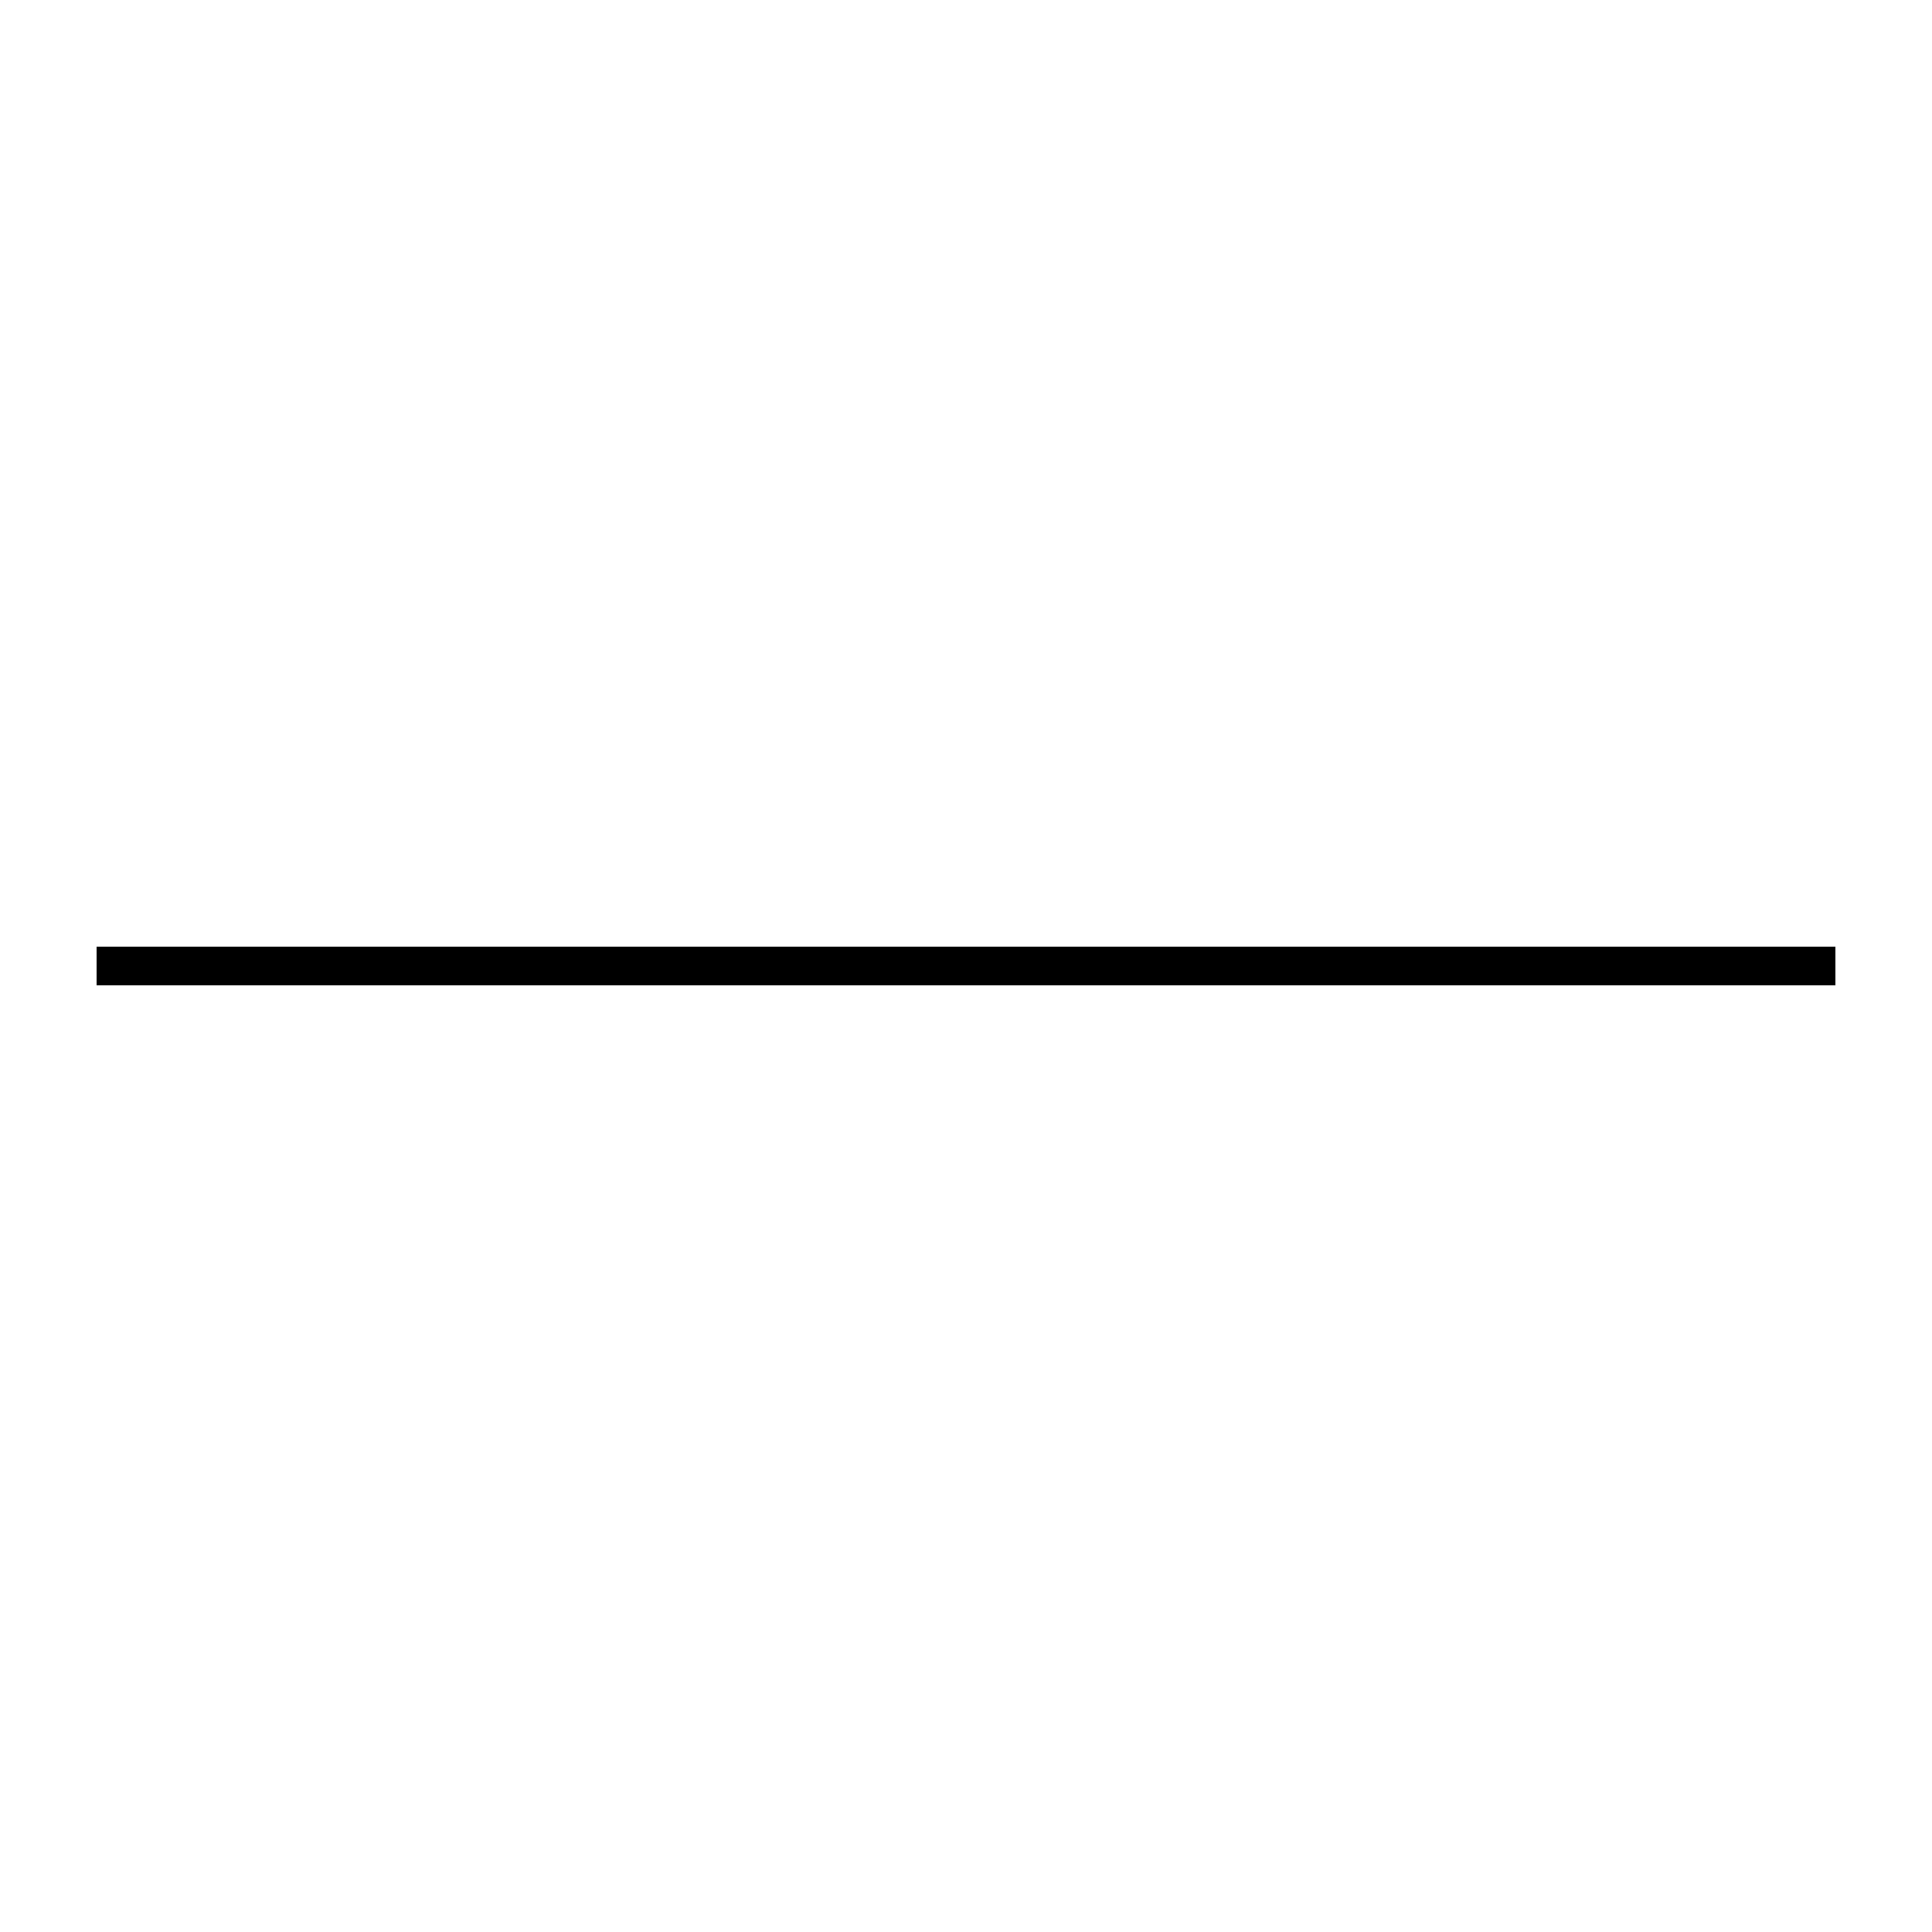
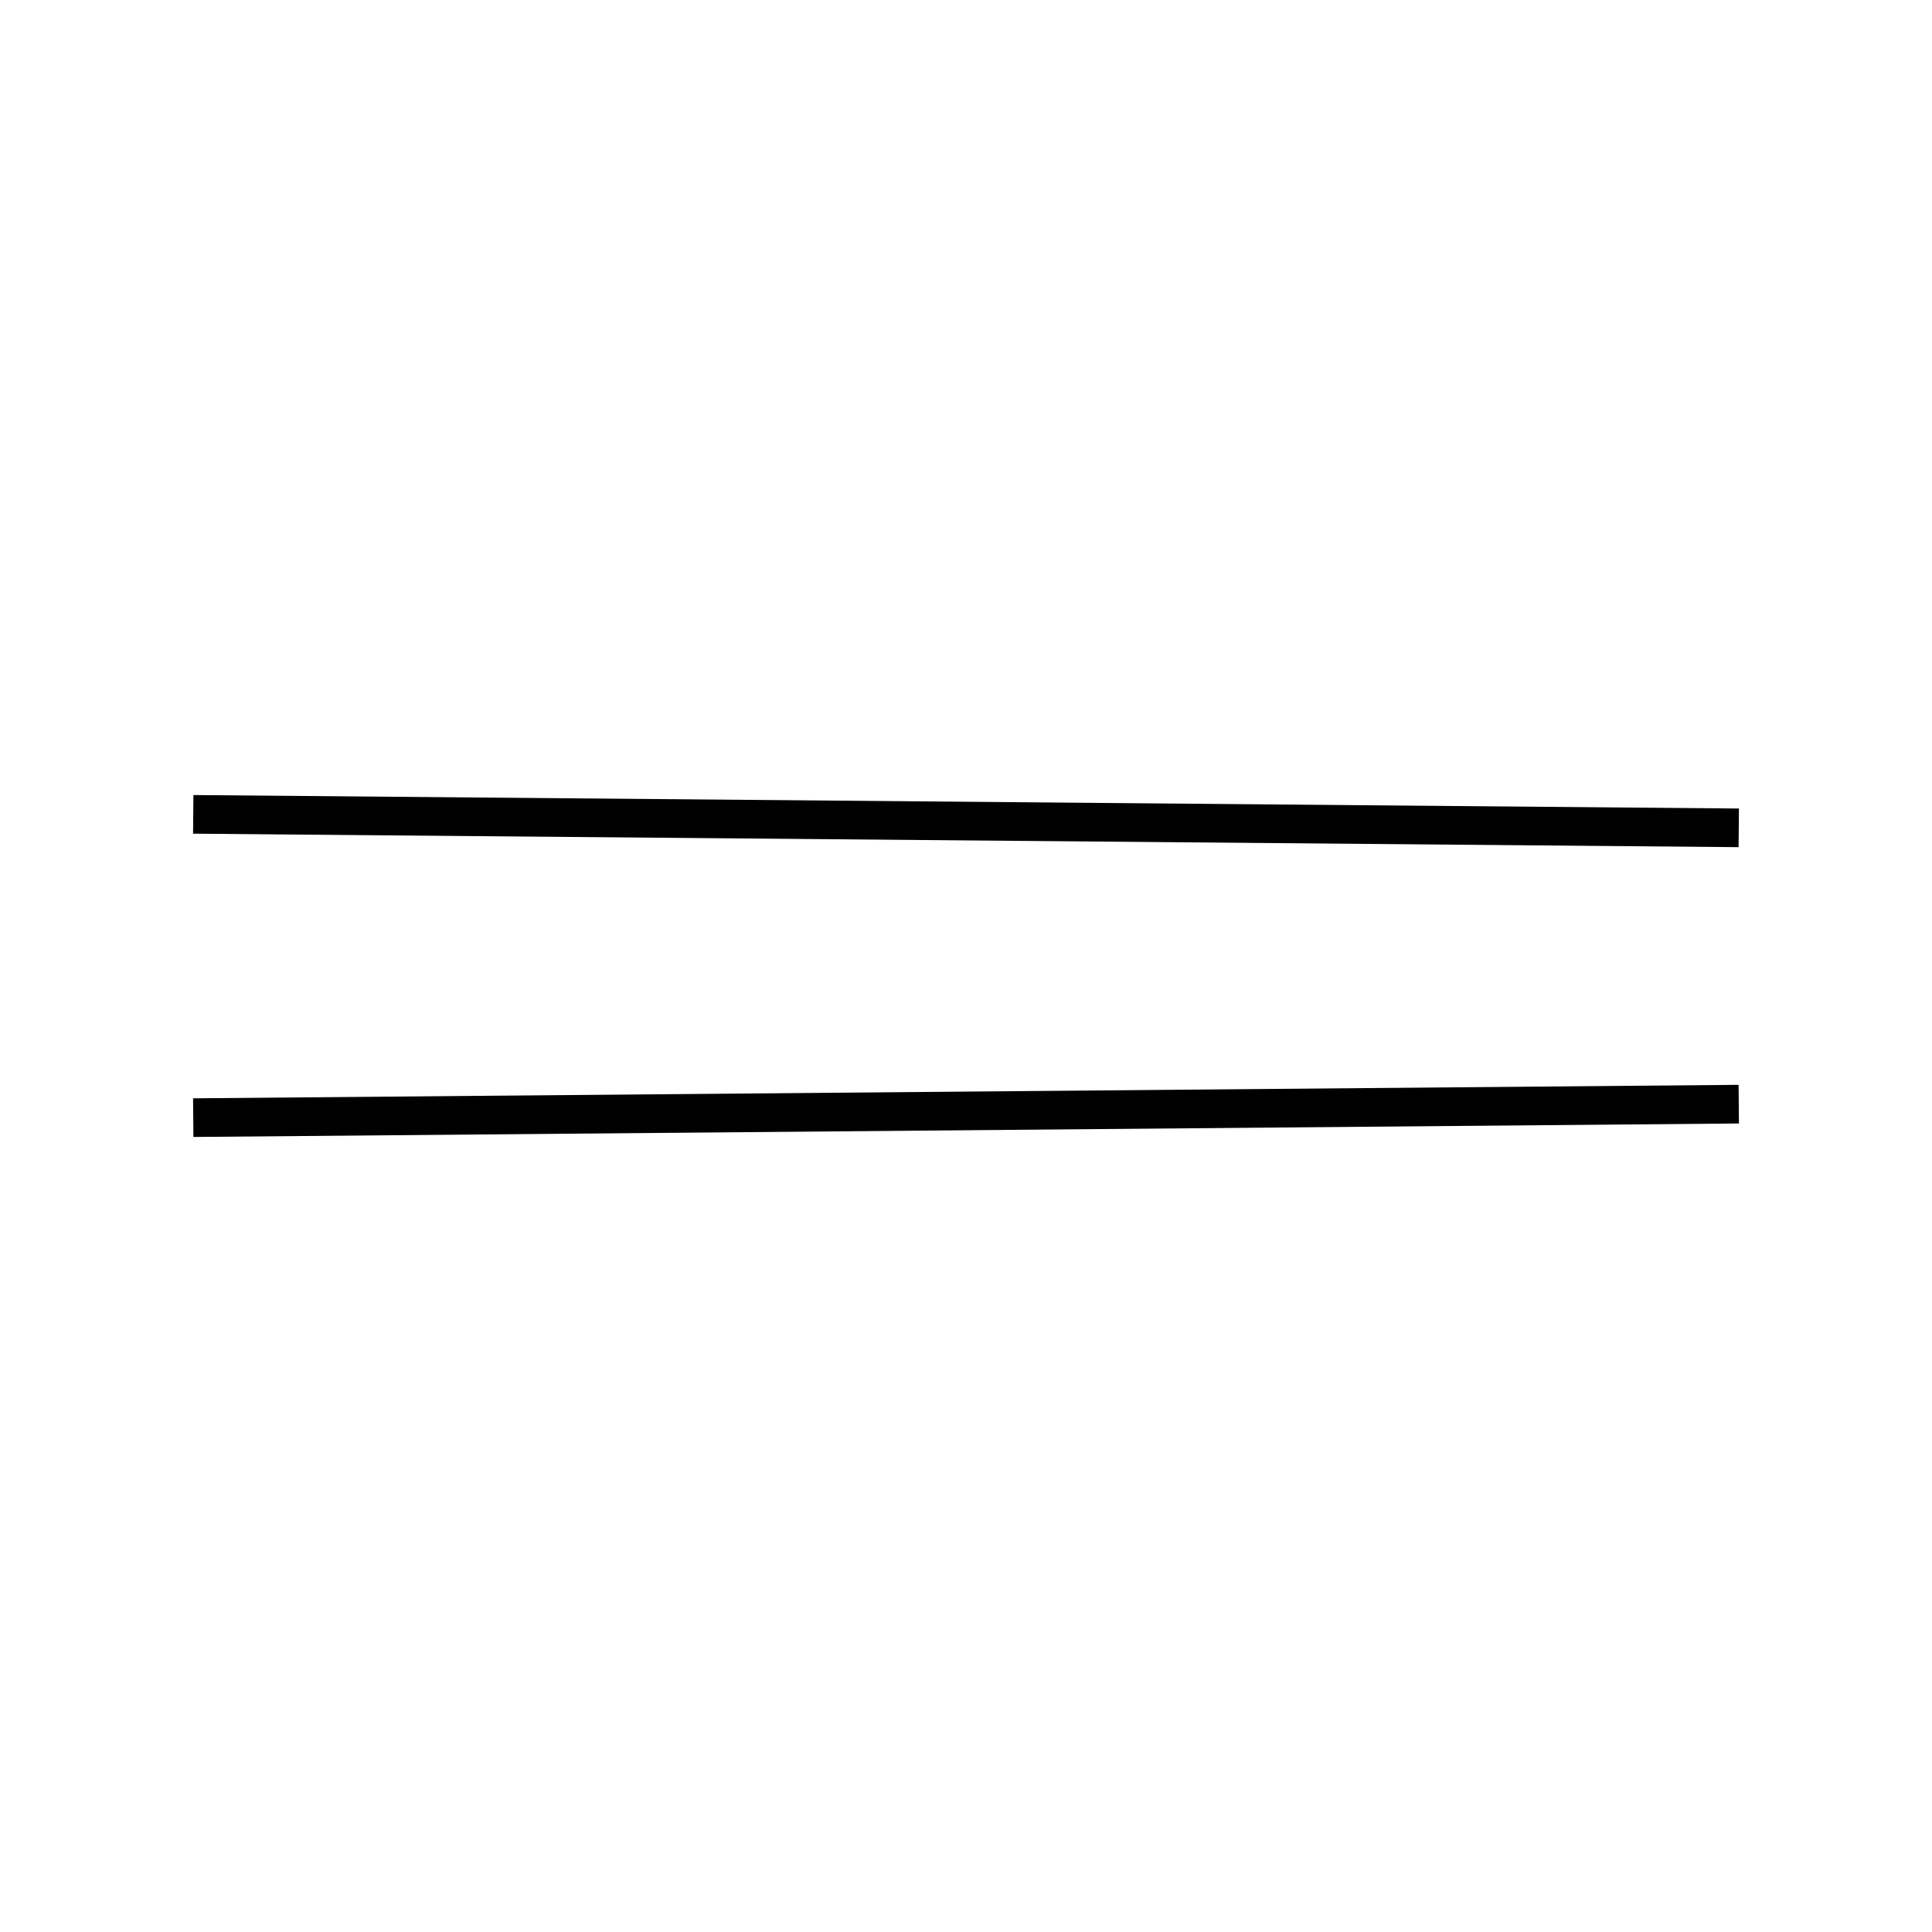
<svg xmlns="http://www.w3.org/2000/svg" height="100" width="100">
  <rect stroke-width="5" stroke="#ffffff" fill="#ffffff" height="100" width="100" y="0" x="0" />
-   <line x1="95.0" y1="50.0" x2="5.0" y2="50" stroke-width="2" stroke="black" />
+   <line x1="89.998" y1="42.849" x2="10.002" y2="42.151" stroke-width="2" stroke="black" />
+   <line x1="89.998" y1="57.151" x2="10.002" y2="57.849" stroke-width="2" stroke="black" />
</svg>
